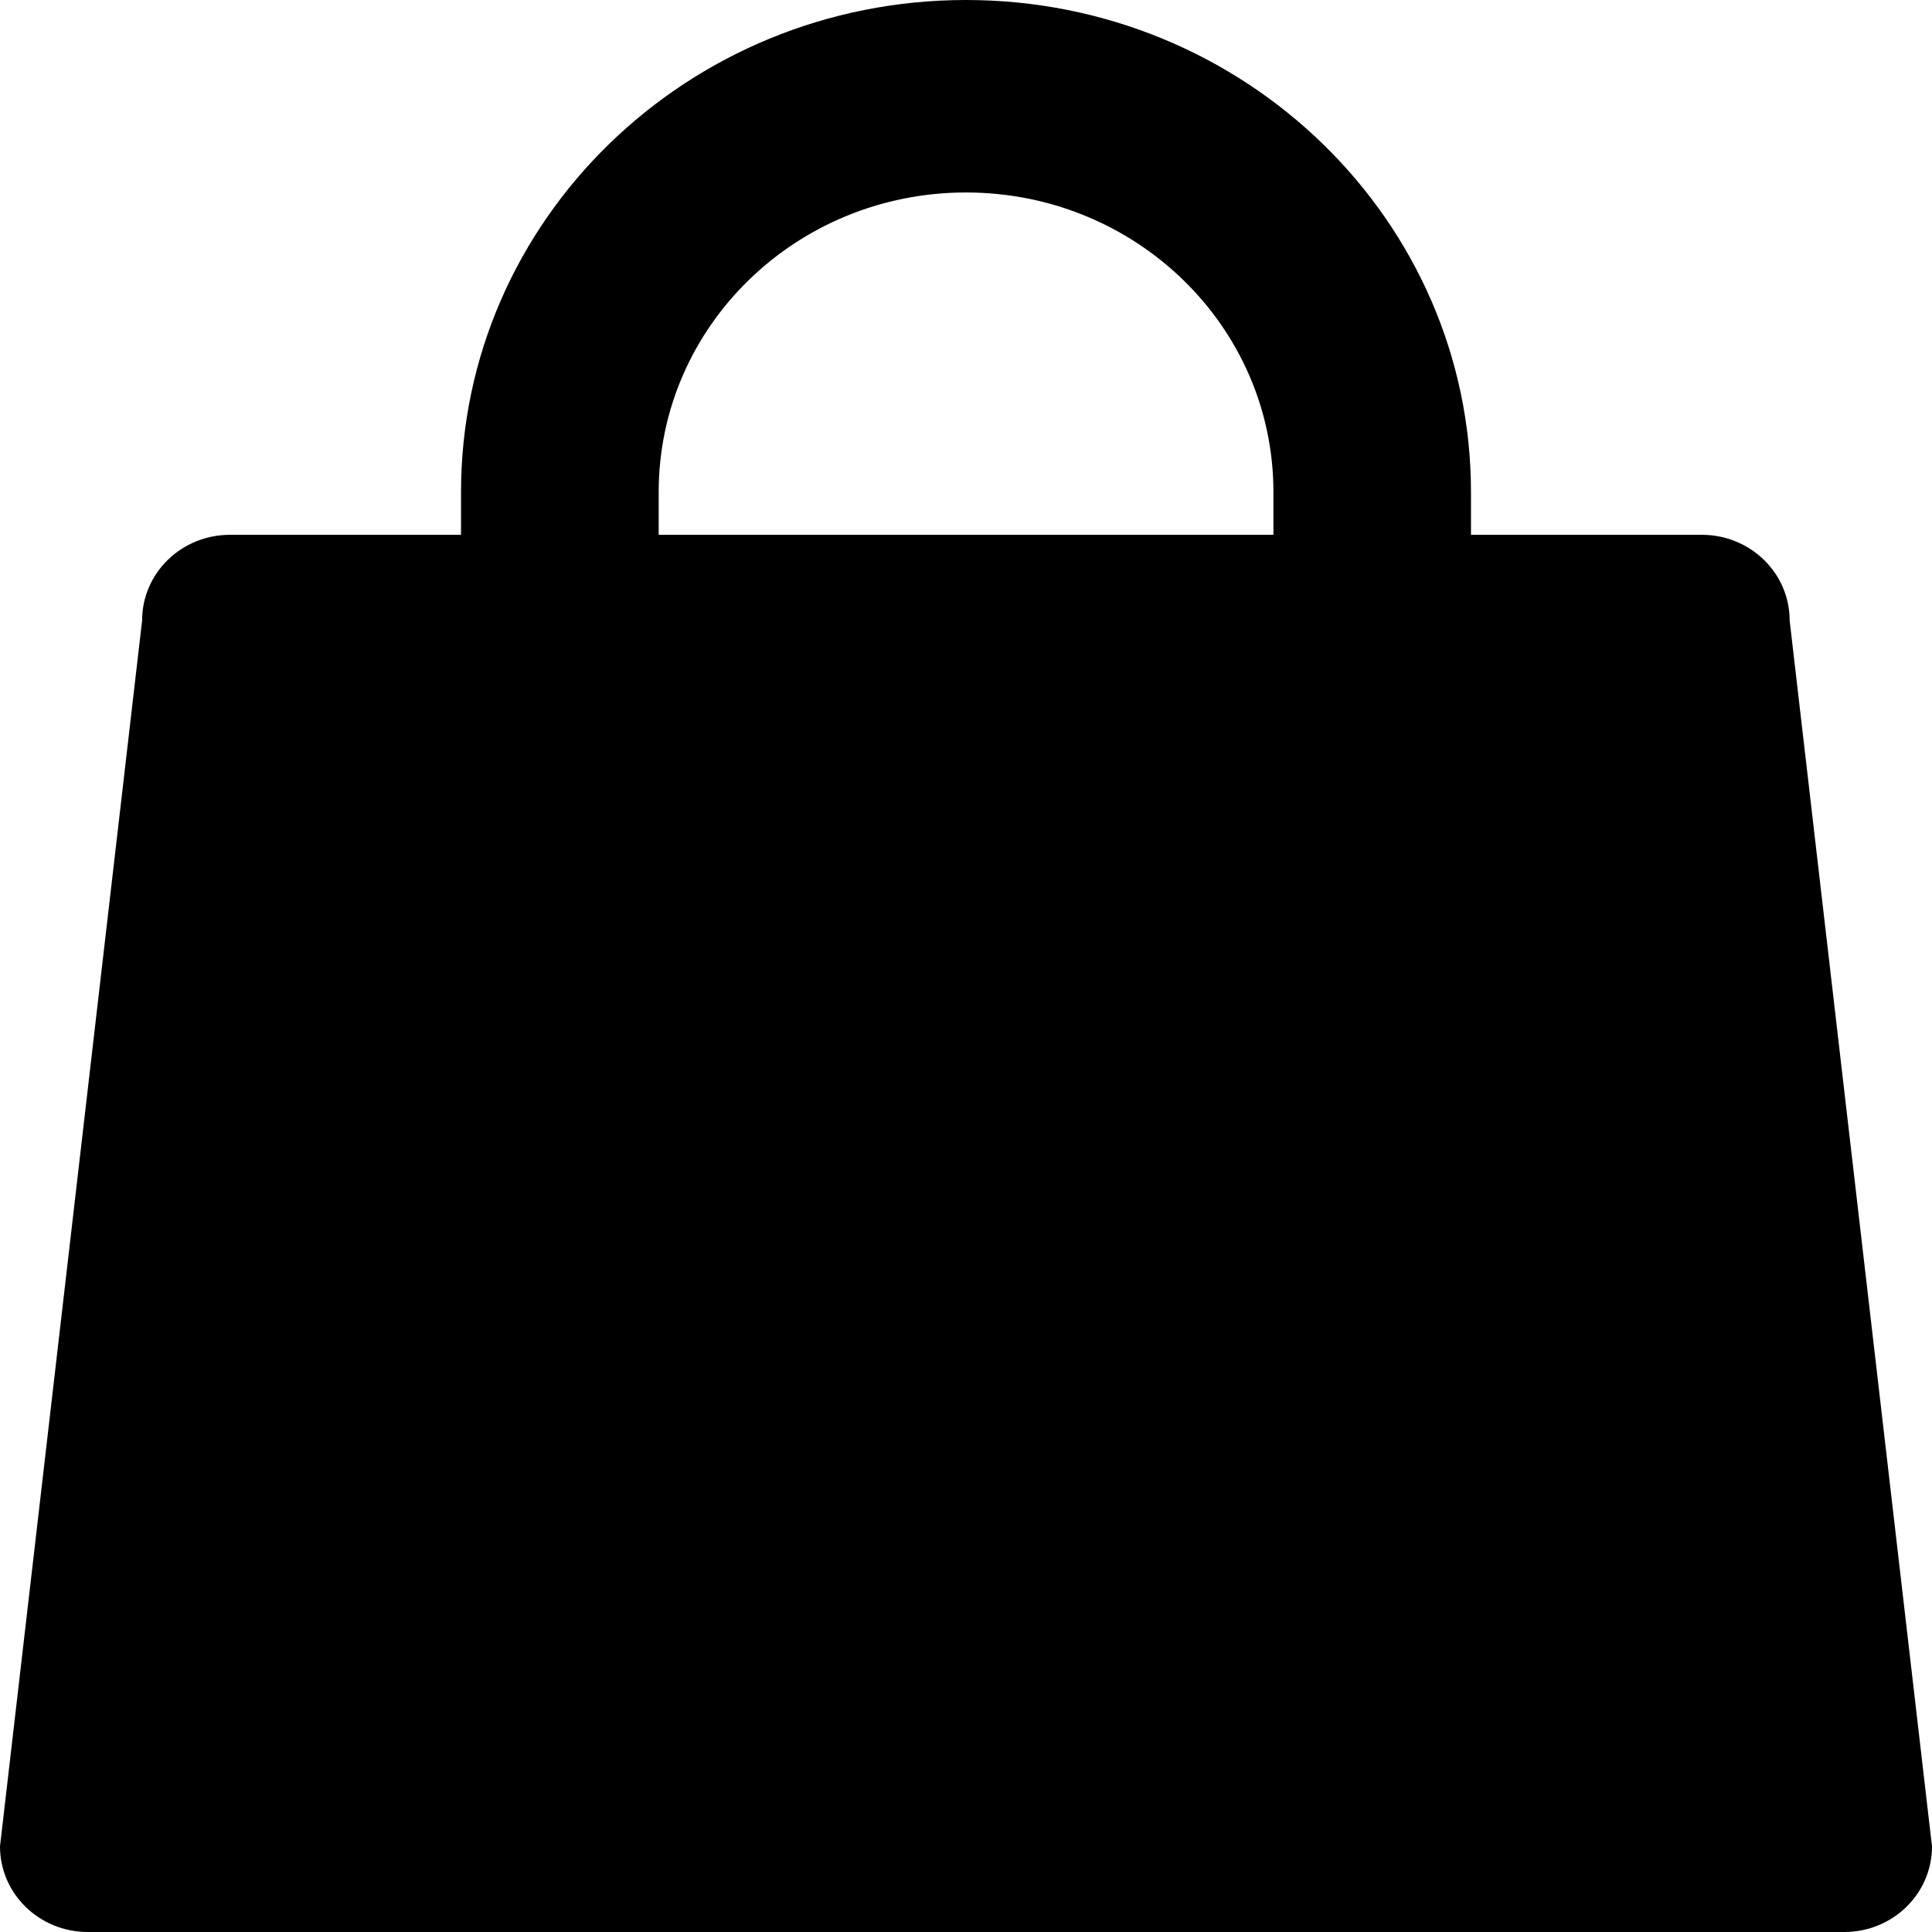
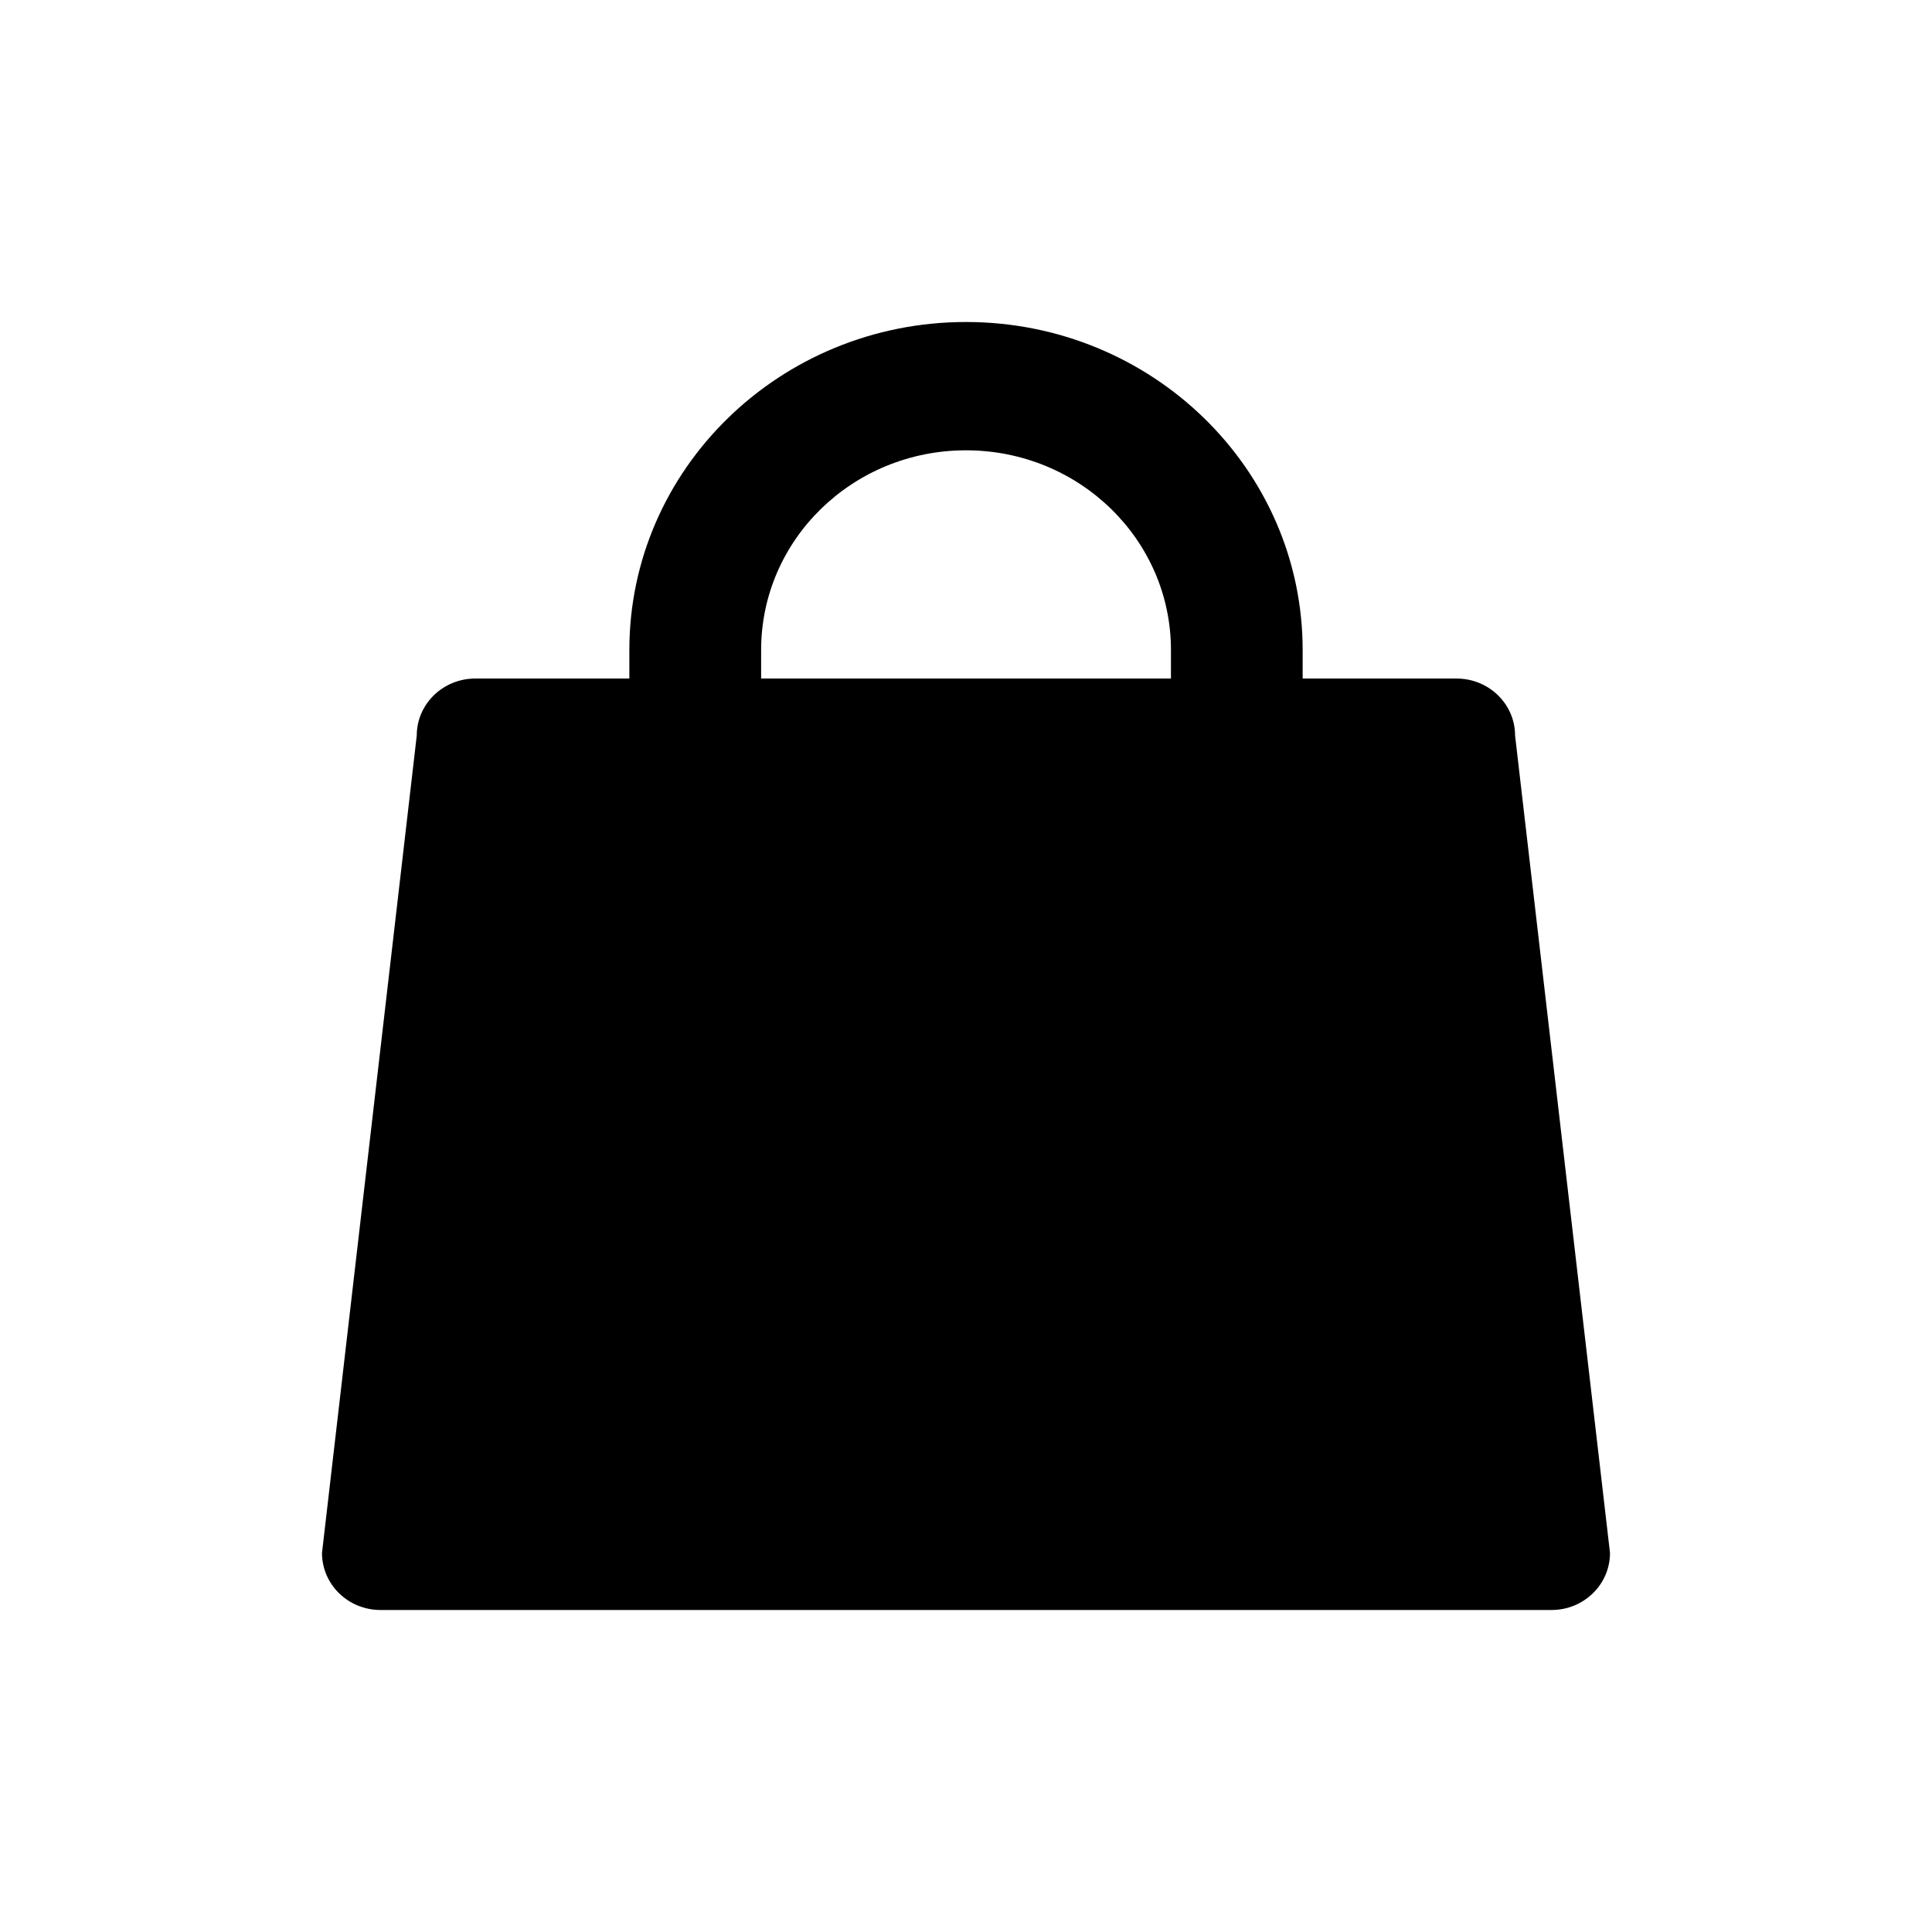
- <svg xmlns="http://www.w3.org/2000/svg" width="16" height="16" viewBox="0 0 16 16" fill="none">
-   <path d="M14.093 4.429H12.182V4.075C12.182 1.825 10.309 0 8 0C5.691 0 3.818 1.825 3.818 4.075V4.429H1.905C1.502 4.429 1.177 4.746 1.177 5.138L0 15.291C0 15.683 0.325 16 0.727 16H15.273C15.675 16 16 15.683 16 15.291L14.821 5.138C14.821 4.746 14.496 4.429 14.093 4.429ZM10.546 4.429H5.455V4.075C5.455 2.704 6.593 1.594 8 1.594C9.407 1.594 10.546 2.704 10.546 4.075V4.429Z" fill="currentColor" />
+ <svg xmlns="http://www.w3.org/2000/svg" width="24" height="24" viewBox="0 0 24 24" fill="none">
+   <path d="M18.093 8.429H16.182V8.075C16.182 5.825 14.309 4 12 4C9.691 4 7.818 5.825 7.818 8.075V8.429H5.905C5.502 8.429 5.177 8.746 5.177 9.138L4 19.291C4 19.683 4.325 20 4.727 20H19.273C19.675 20 20 19.683 20 19.291L18.821 9.138C18.821 8.746 18.496 8.429 18.093 8.429ZM14.546 8.429H9.455V8.075C9.455 6.704 10.593 5.594 12 5.594C13.407 5.594 14.546 6.704 14.546 8.075V8.429Z" fill="black" />
</svg>
